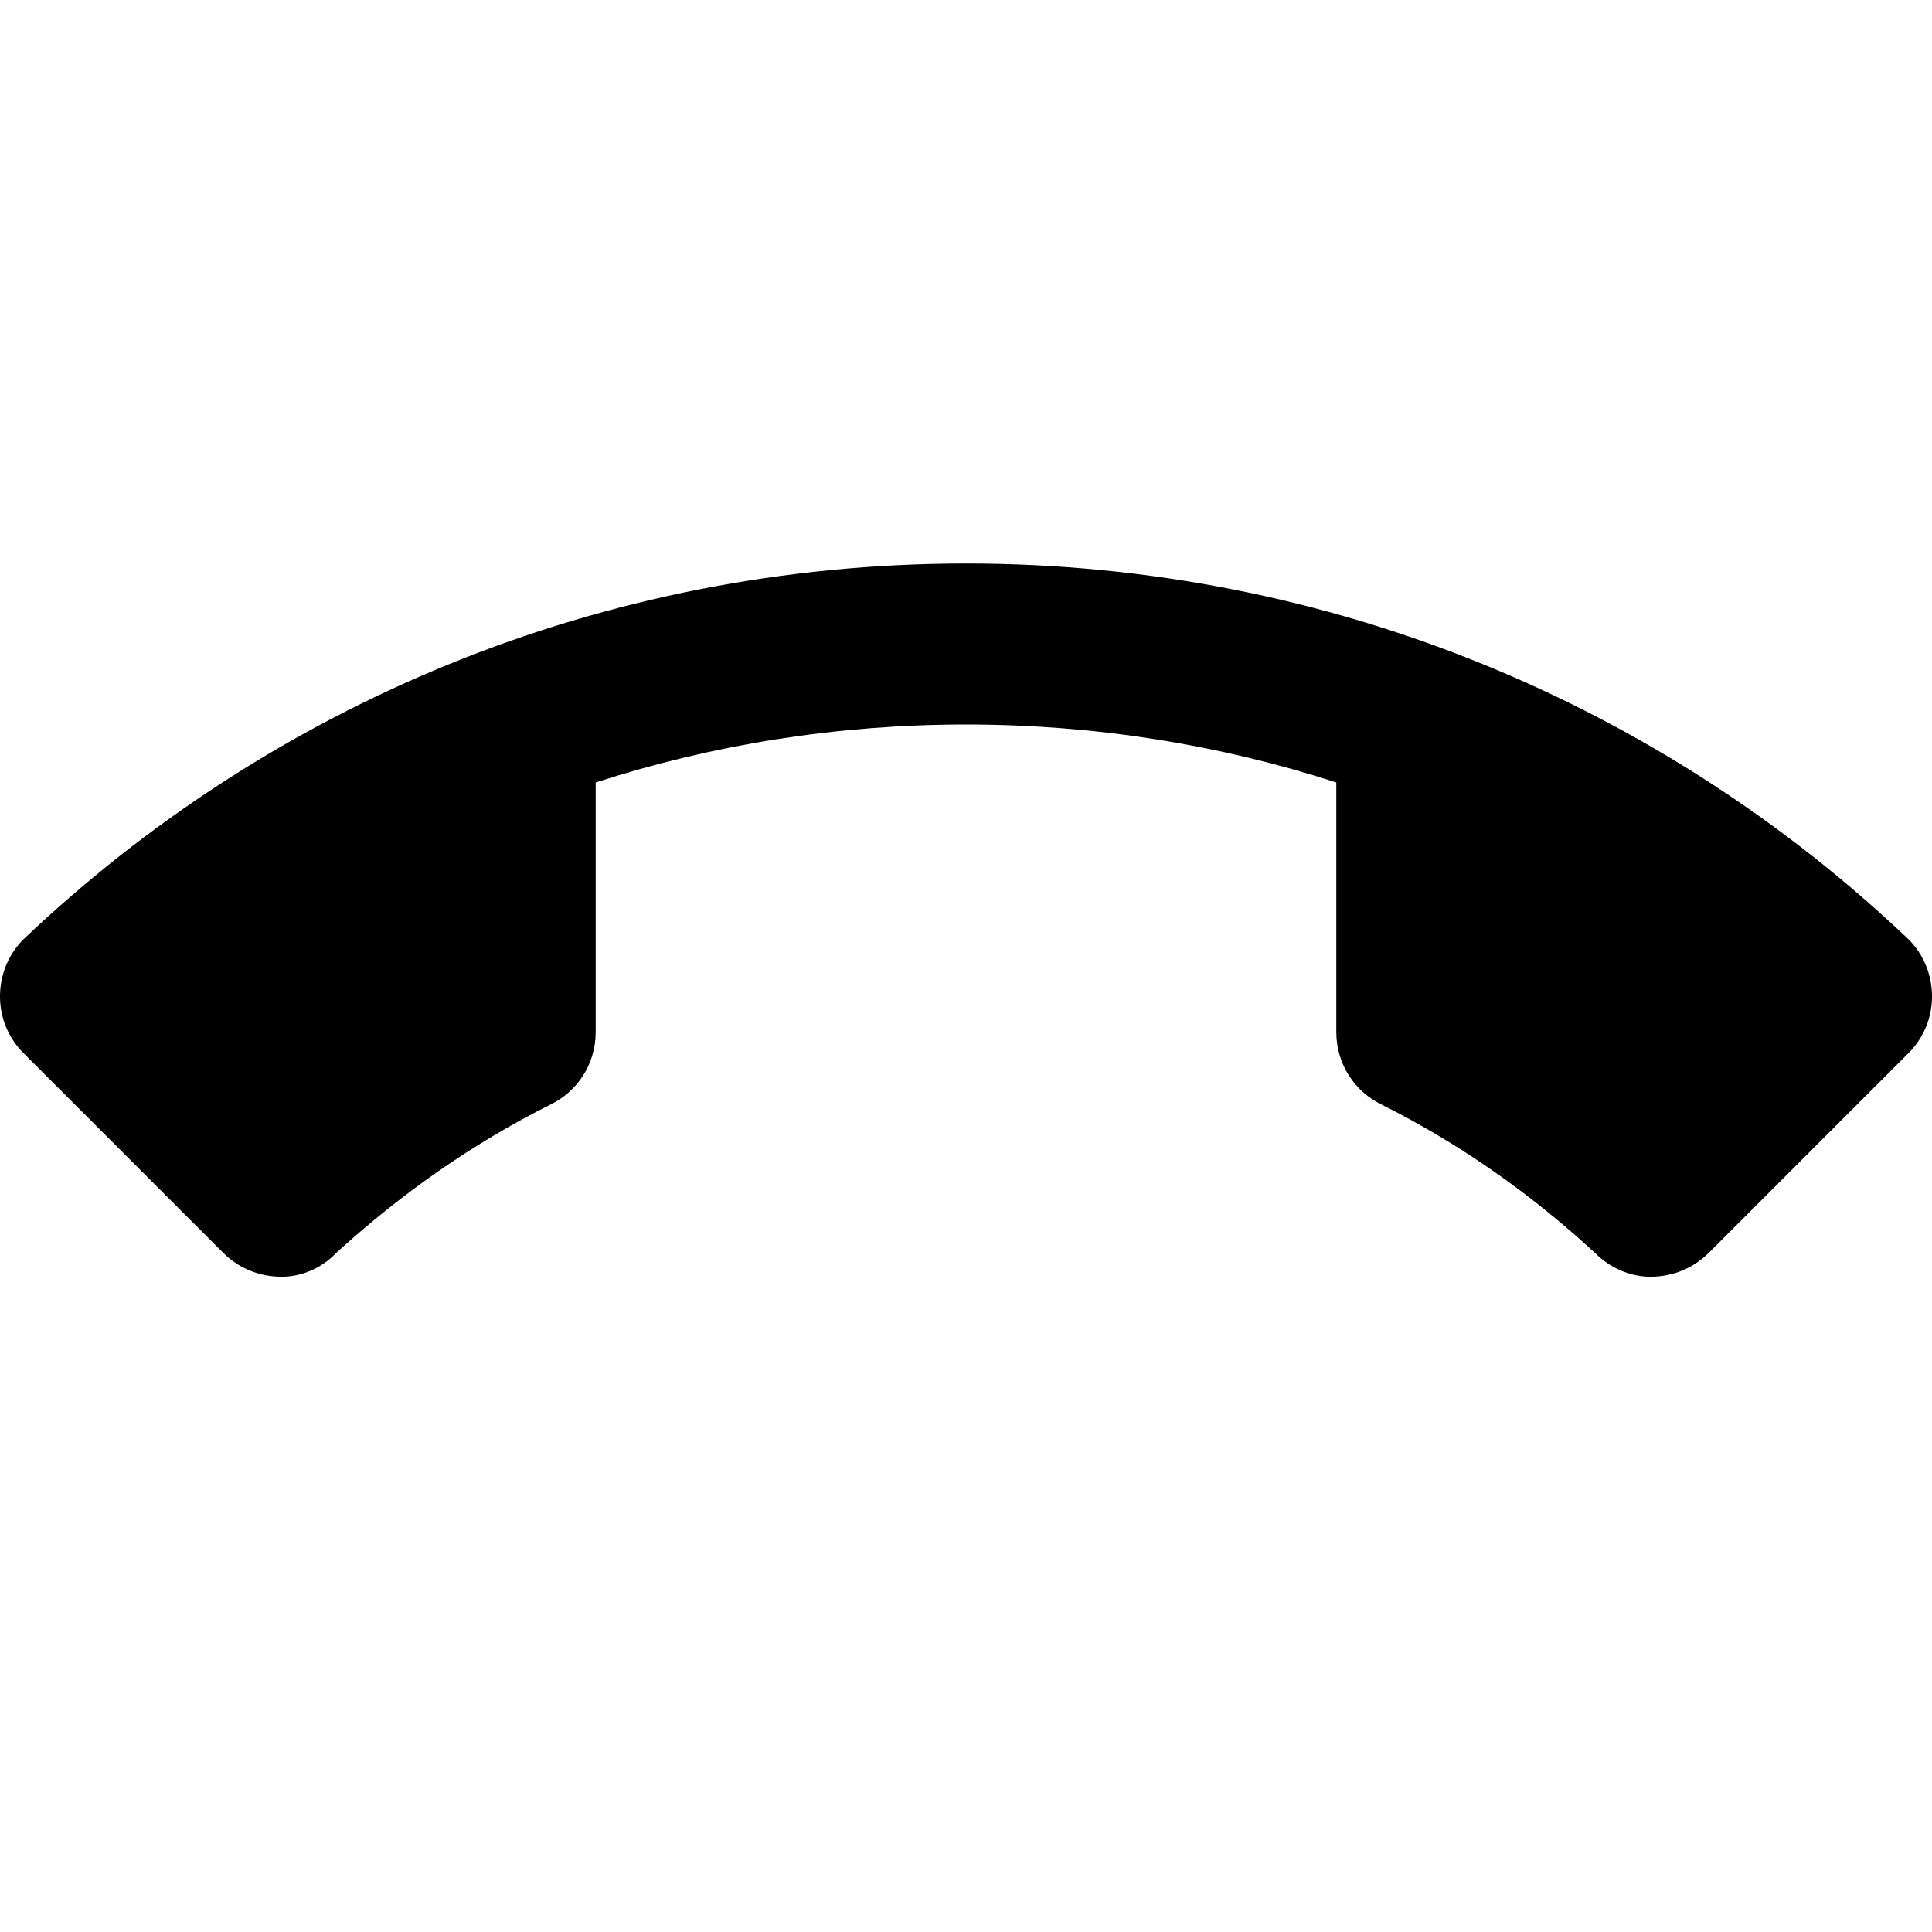
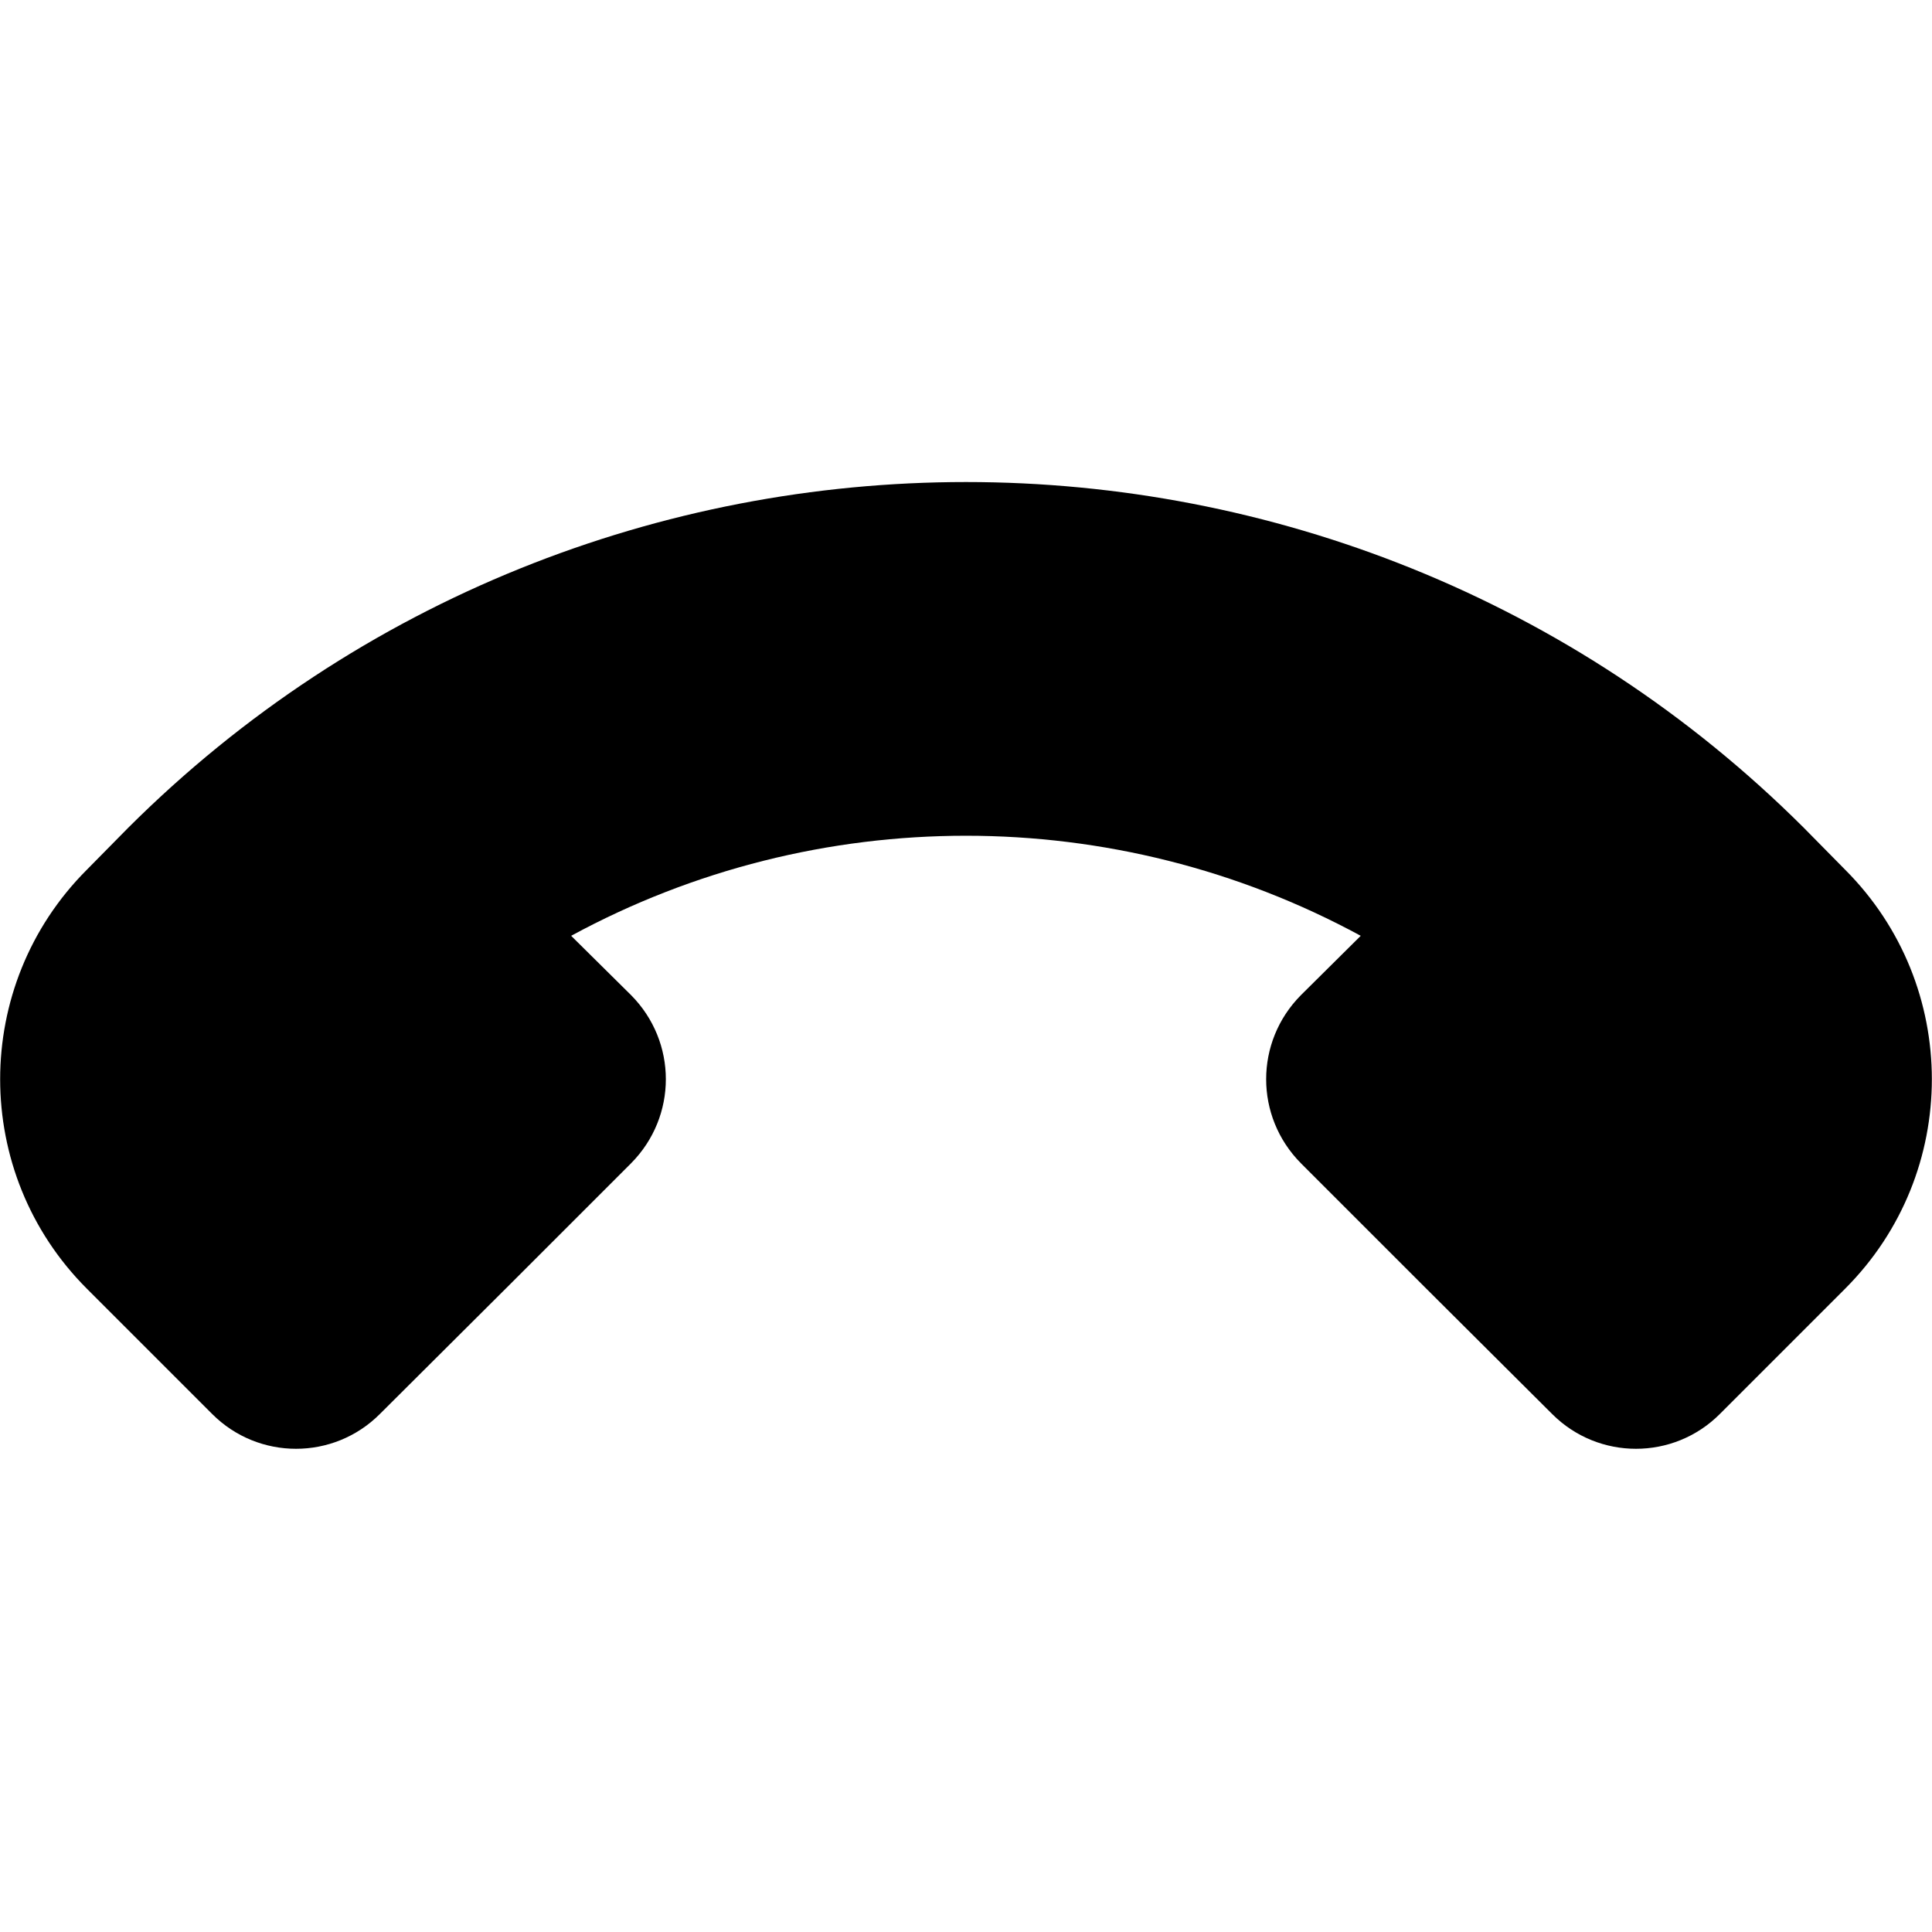
- <svg xmlns="http://www.w3.org/2000/svg" version="1.1" width="24" height="24" viewBox="0 0 24 24">
-   <path d="M12,9C10.4,9 8.85,9.25 7.4,9.72V12.82C7.4,13.22 7.17,13.56 6.84,13.72C5.86,14.21 4.97,14.84 4.17,15.57C4,15.75 3.75,15.86 3.5,15.86C3.2,15.86 2.95,15.74 2.77,15.56L0.29,13.08C0.11,12.9 0,12.65 0,12.38C0,12.1 0.11,11.85 0.29,11.67C3.34,8.77 7.46,7 12,7C16.54,7 20.66,8.77 23.71,11.67C23.89,11.85 24,12.1 24,12.38C24,12.65 23.89,12.9 23.71,13.08L21.23,15.56C21.05,15.74 20.8,15.86 20.5,15.86C20.25,15.86 20,15.75 19.82,15.57C19.03,14.84 18.14,14.21 17.16,13.72C16.83,13.56 16.6,13.22 16.6,12.82V9.72C15.15,9.25 13.6,9 12,9Z" />
+ <svg xmlns="http://www.w3.org/2000/svg" height="16px" viewBox="0 0 16 16" width="16px" version="1.1" id="svg73815">
+   <defs id="defs73819" />
+   <path d="m 8,3.992 c -2.512,0 -5.027,0.957 -6.938,2.863 L 0.719,7.203 c -0.957,0.957 -0.957,2.512 0,3.469 l 1.039,1.039 c 0.383,0.383 1.004,0.383 1.387,0 L 4.188,10.672 5.227,9.633 c 0.383,-0.387 0.383,-1.004 0,-1.391 L 4.73,7.75 c 2.035,-1.105 4.504,-1.105 6.539,0 l -0.496,0.492 c -0.383,0.387 -0.383,1.004 0,1.391 l 1.039,1.039 1.043,1.039 c 0.383,0.383 1.004,0.383 1.387,0 l 1.039,-1.039 c 0.957,-0.957 0.957,-2.512 0,-3.469 L 14.938,6.855 C 13.027,4.949 10.512,3.992 8,3.992 Z" id="path73813" />
</svg>
